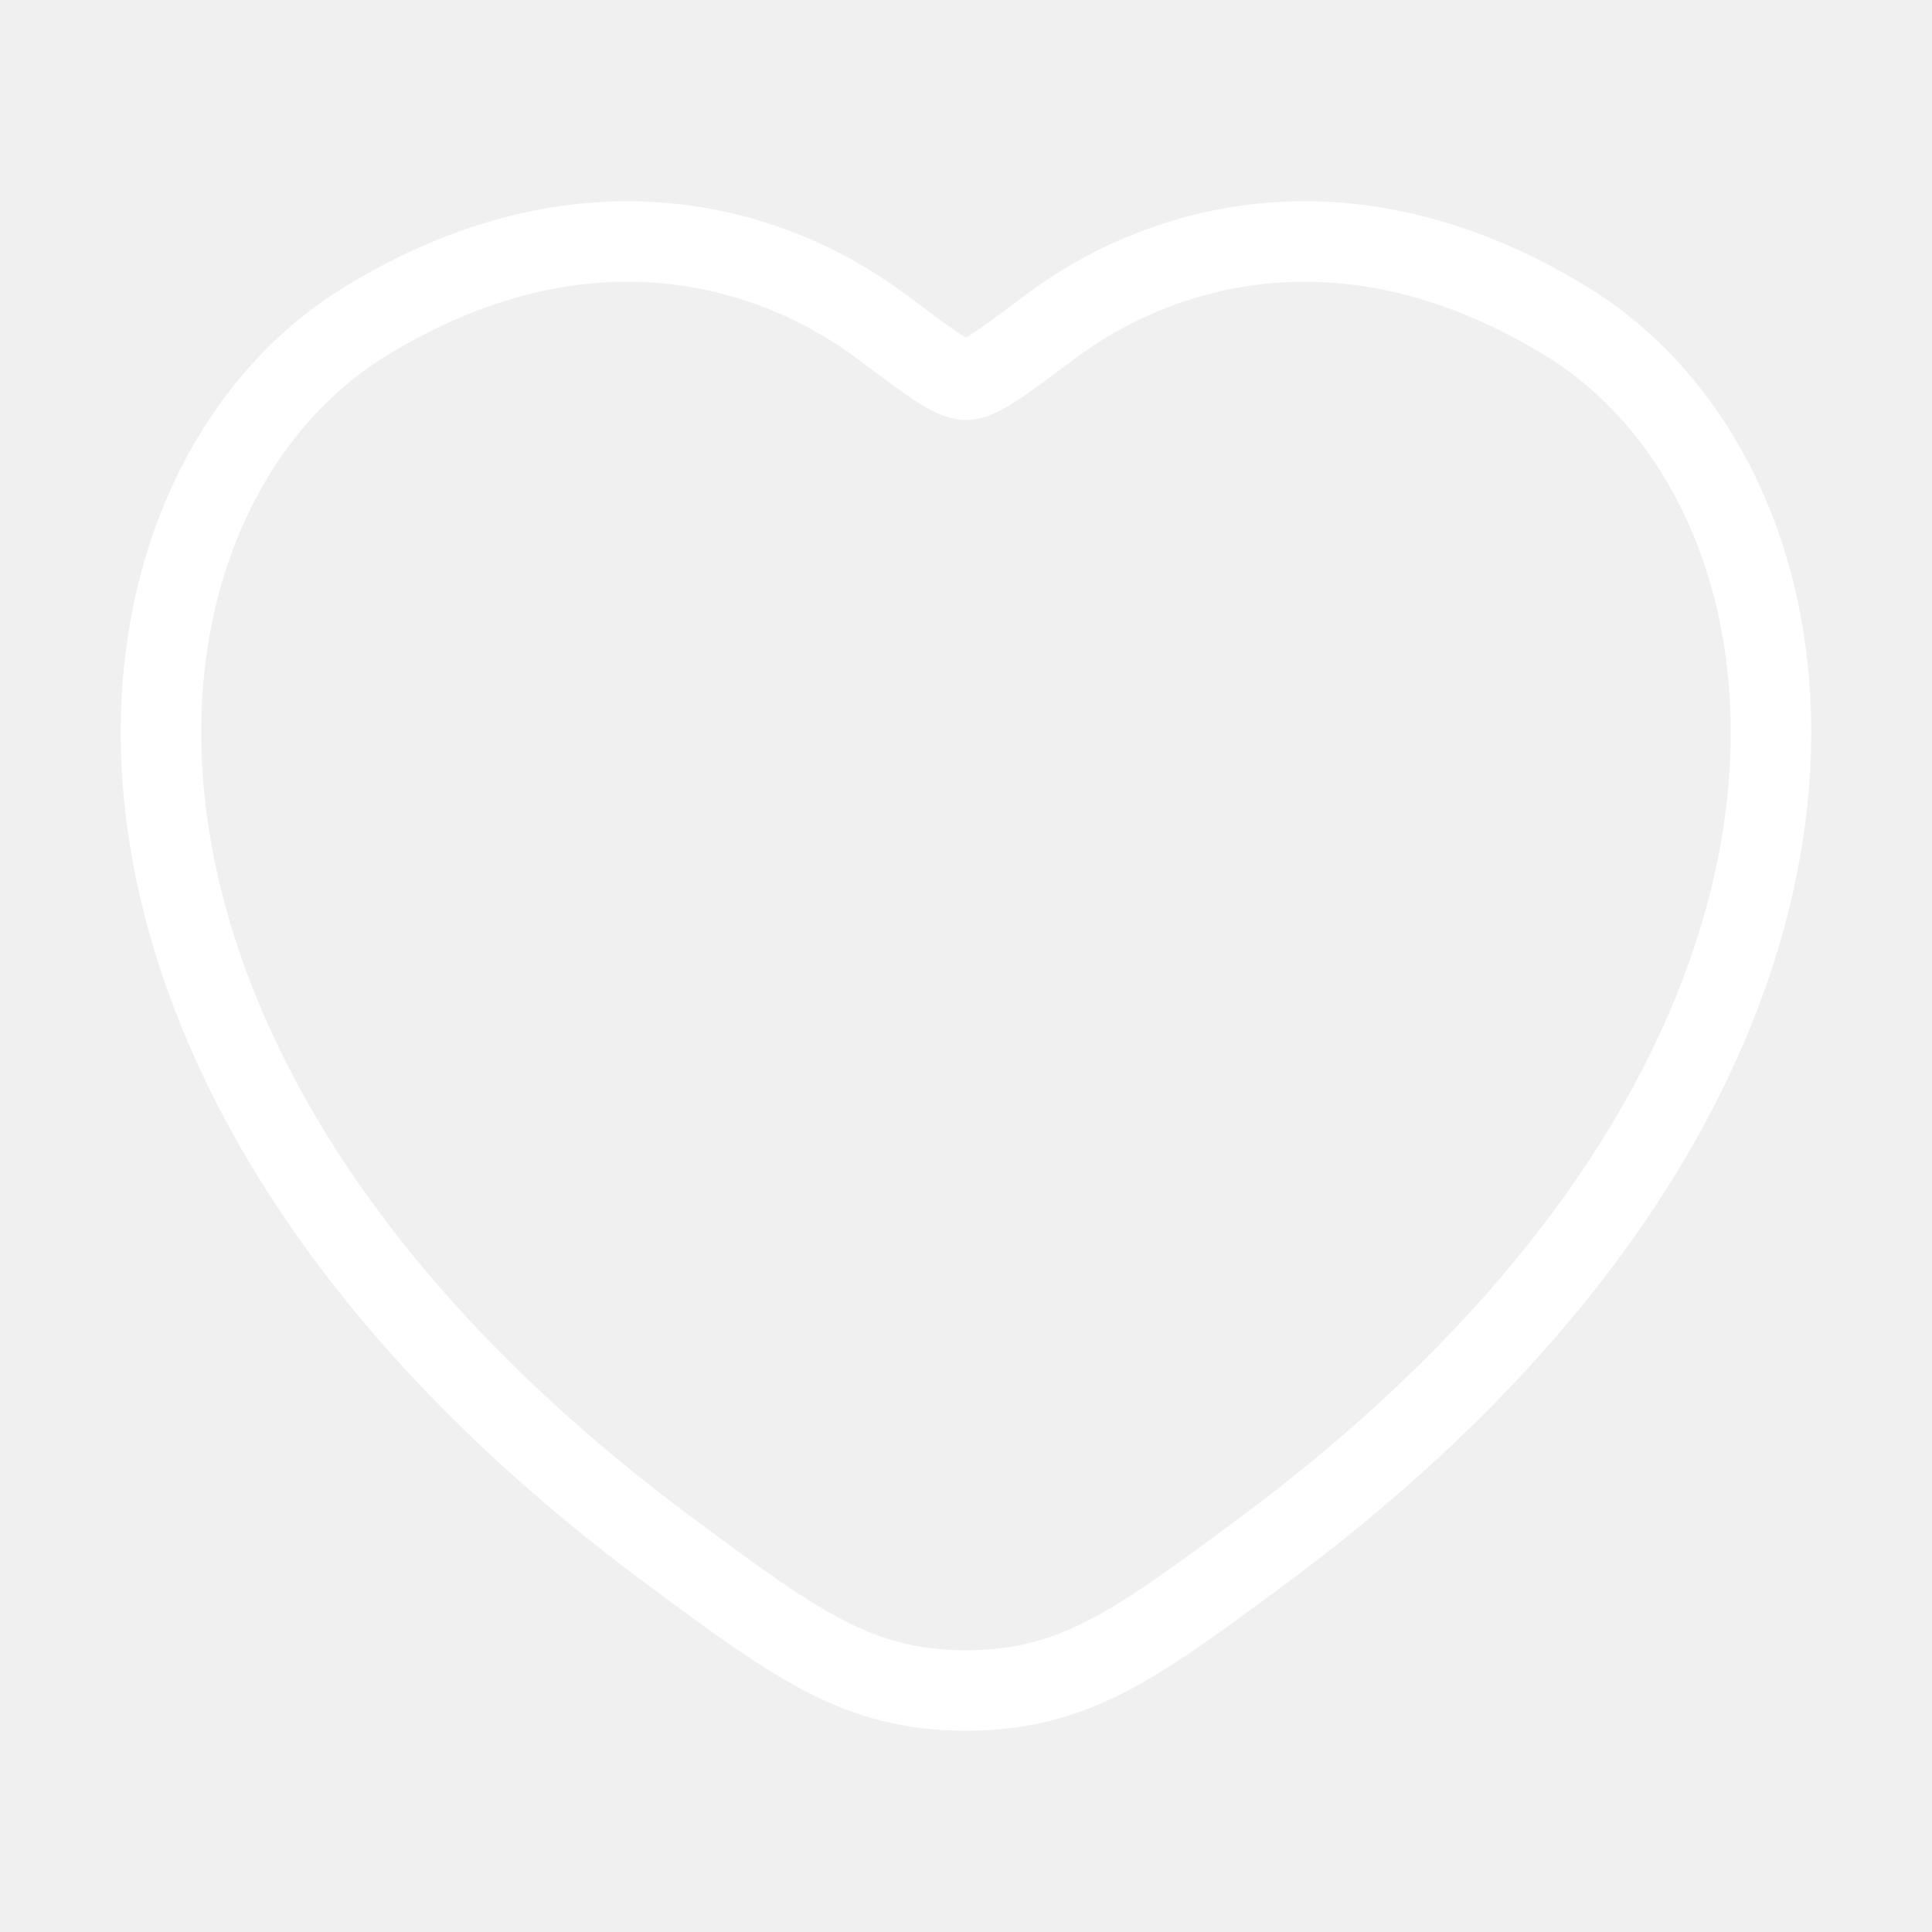
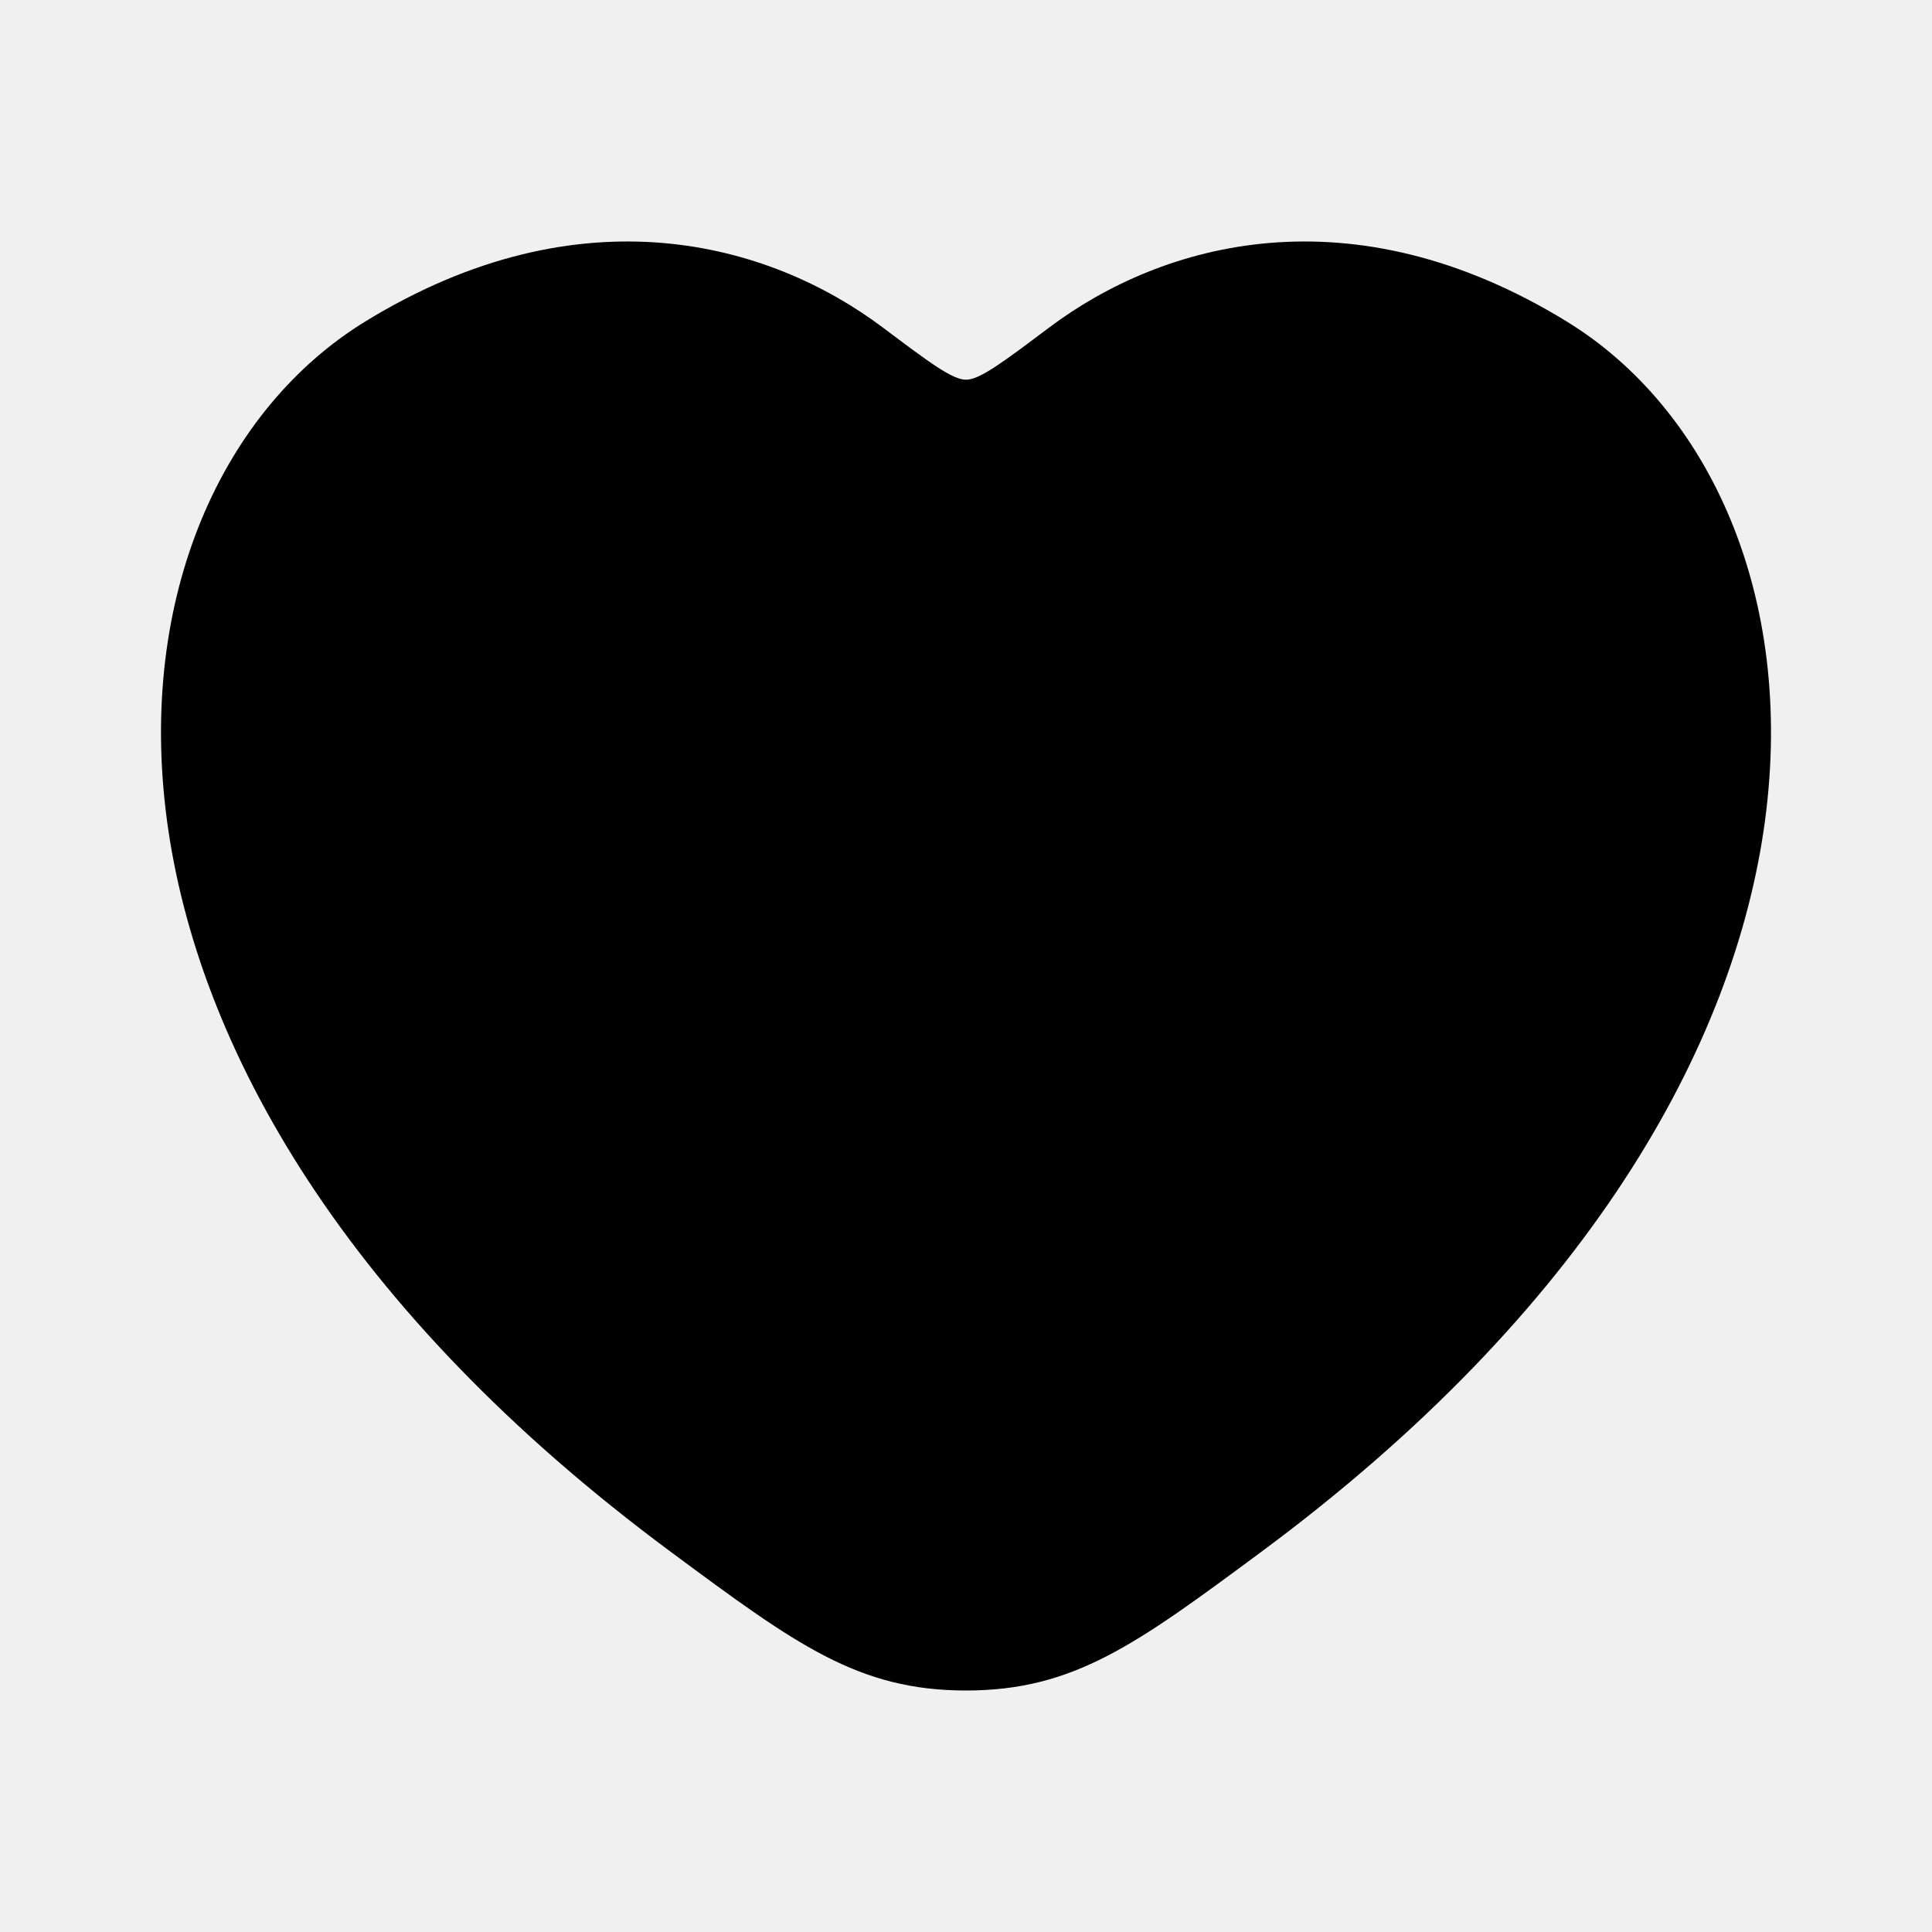
- <svg xmlns="http://www.w3.org/2000/svg" width="24" height="24" viewBox="0 0 24 24" fill="none">
-   <path d="M19.463 3.994C16.781 2.349 14.44 3.012 13.034 4.068C12.458 4.501 12.17 4.717 12 4.717C11.83 4.717 11.542 4.501 10.966 4.068C9.56 3.012 7.219 2.349 4.537 3.994C1.018 6.153 0.222 13.275 8.34 19.283C9.886 20.428 10.659 21 12 21C13.341 21 14.114 20.428 15.661 19.283C23.778 13.275 22.982 6.153 19.463 3.994Z" stroke="white" stroke-linecap="round" />
+ <svg xmlns="http://www.w3.org/2000/svg" width="24" height="24" viewBox="0 0 24 24">
+   <path d="M19.463 3.994C16.781 2.349 14.44 3.012 13.034 4.068C12.458 4.501 12.17 4.717 12 4.717C11.83 4.717 11.542 4.501 10.966 4.068C9.56 3.012 7.219 2.349 4.537 3.994C1.018 6.153 0.222 13.275 8.34 19.283C9.886 20.428 10.659 21 12 21C13.341 21 14.114 20.428 15.661 19.283C23.778 13.275 22.982 6.153 19.463 3.994Z" stroke-linecap="round" />
</svg>
